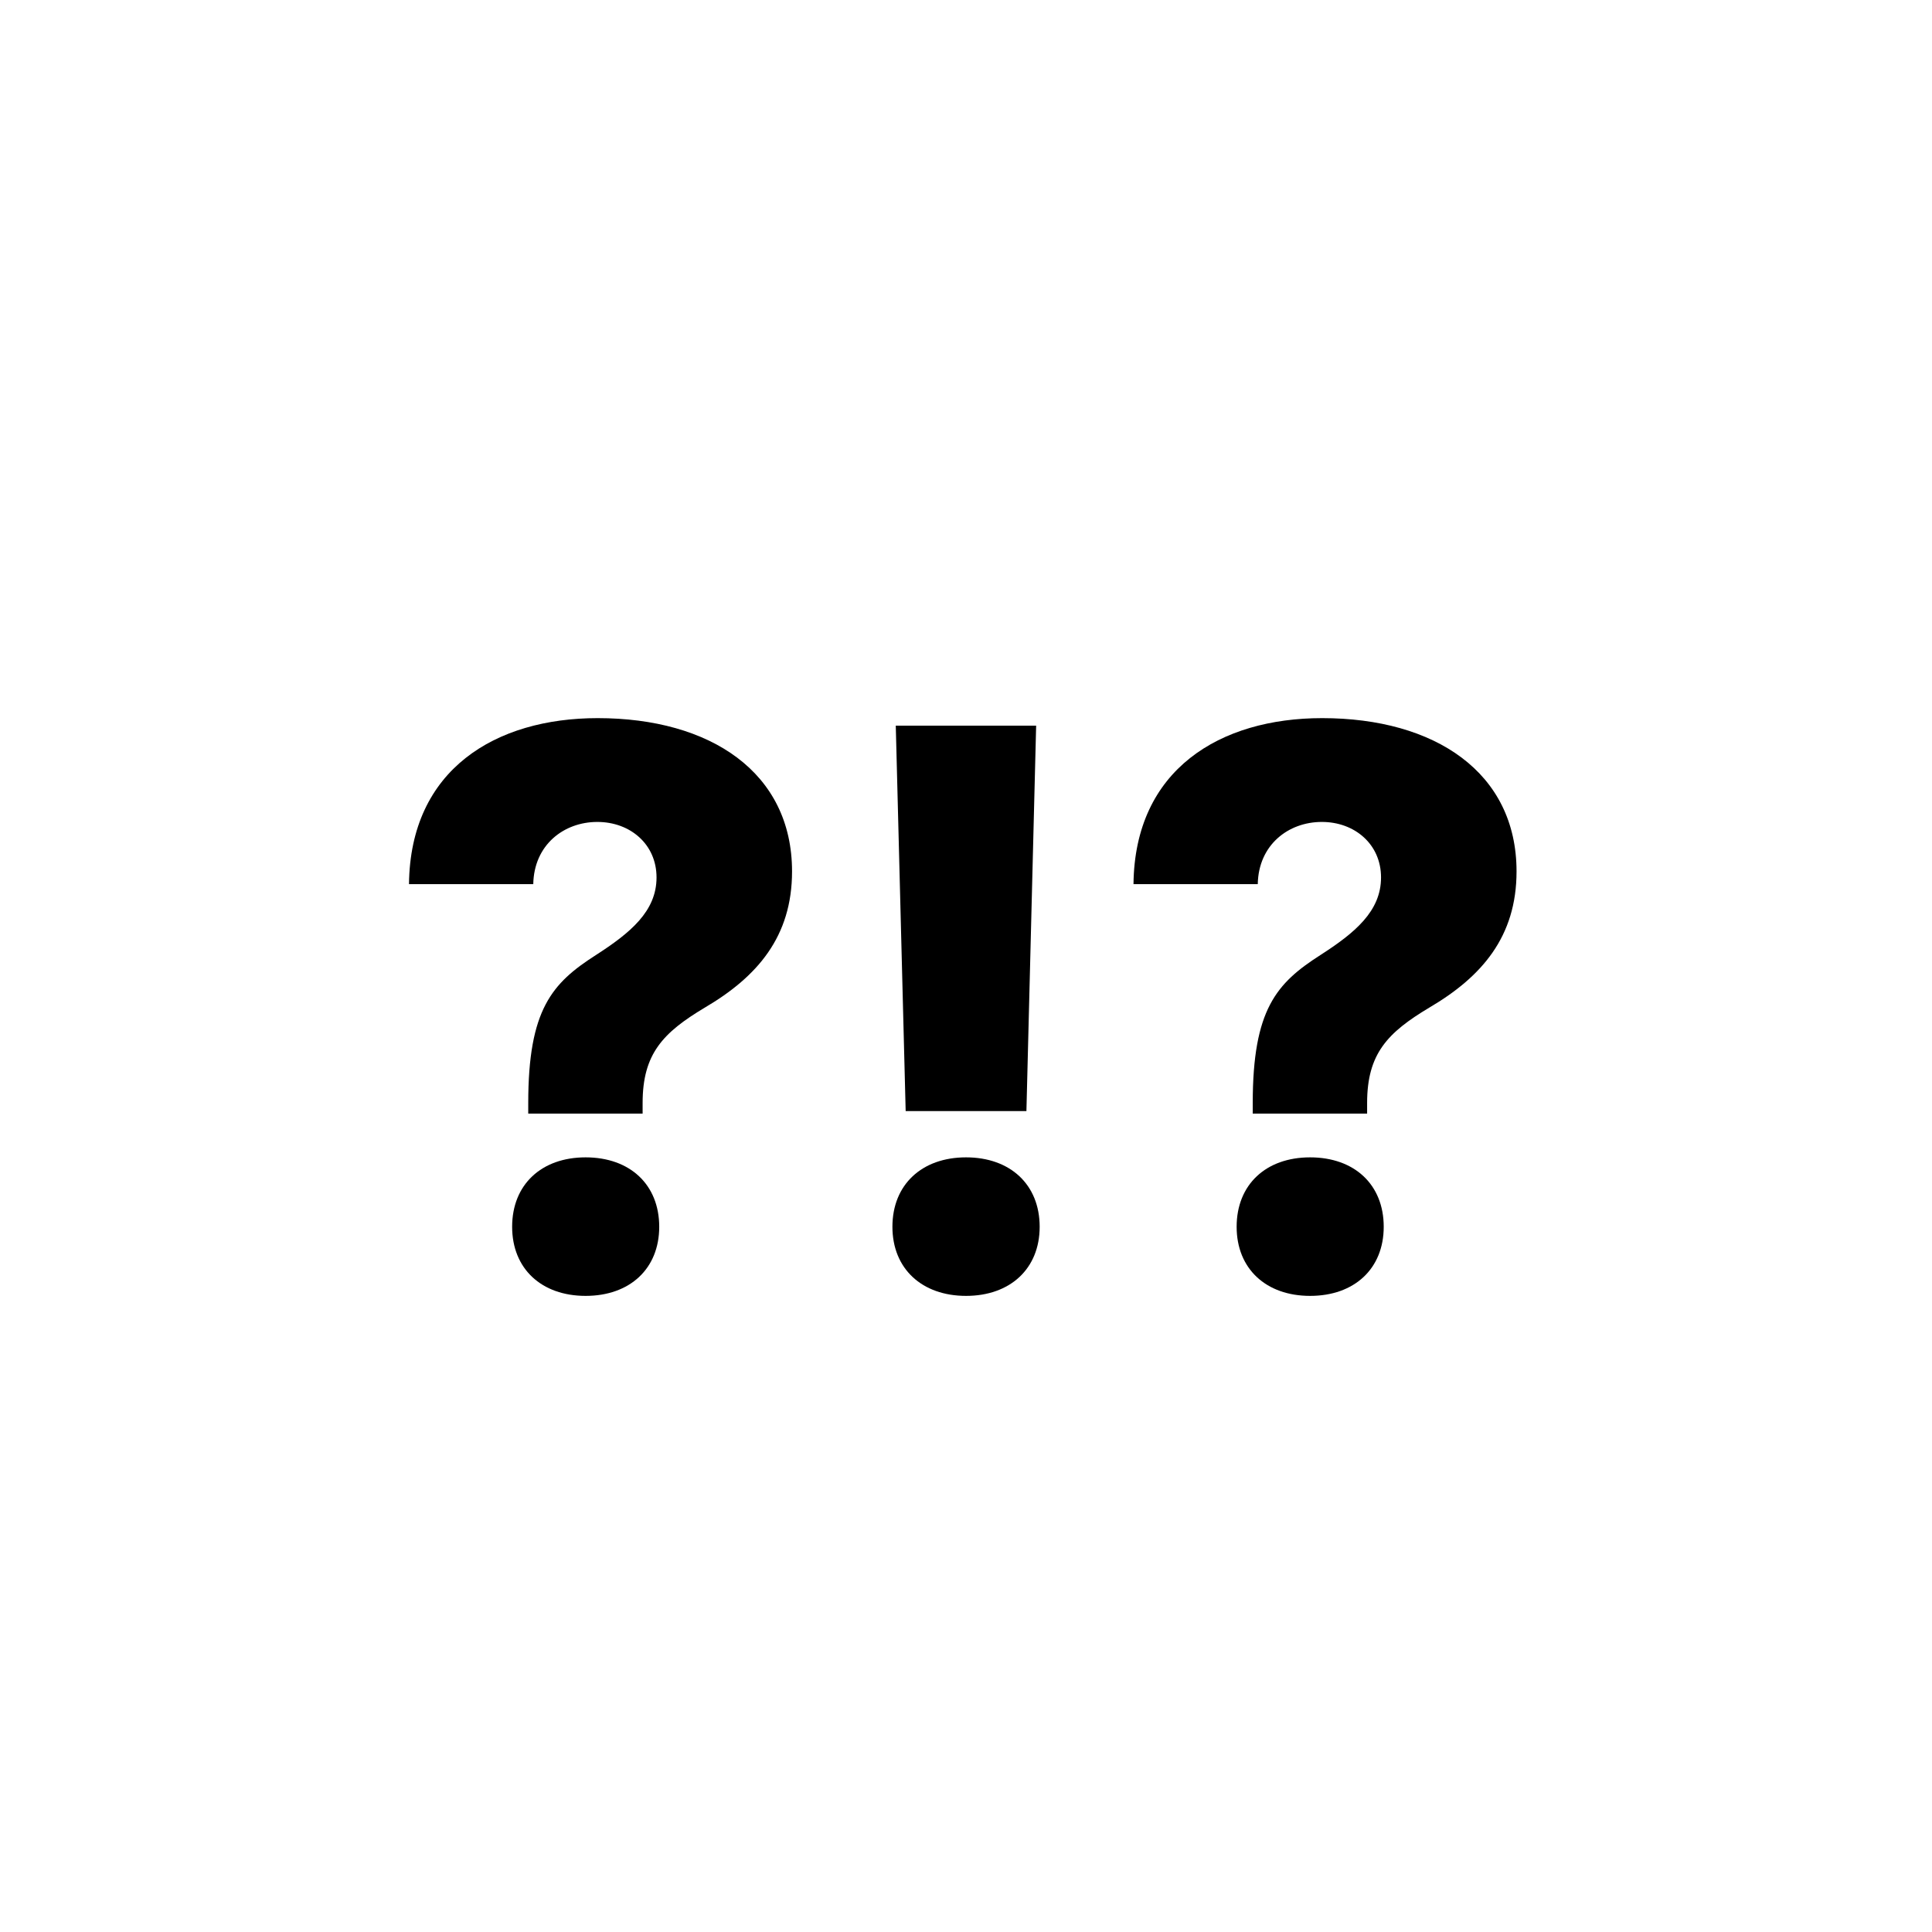
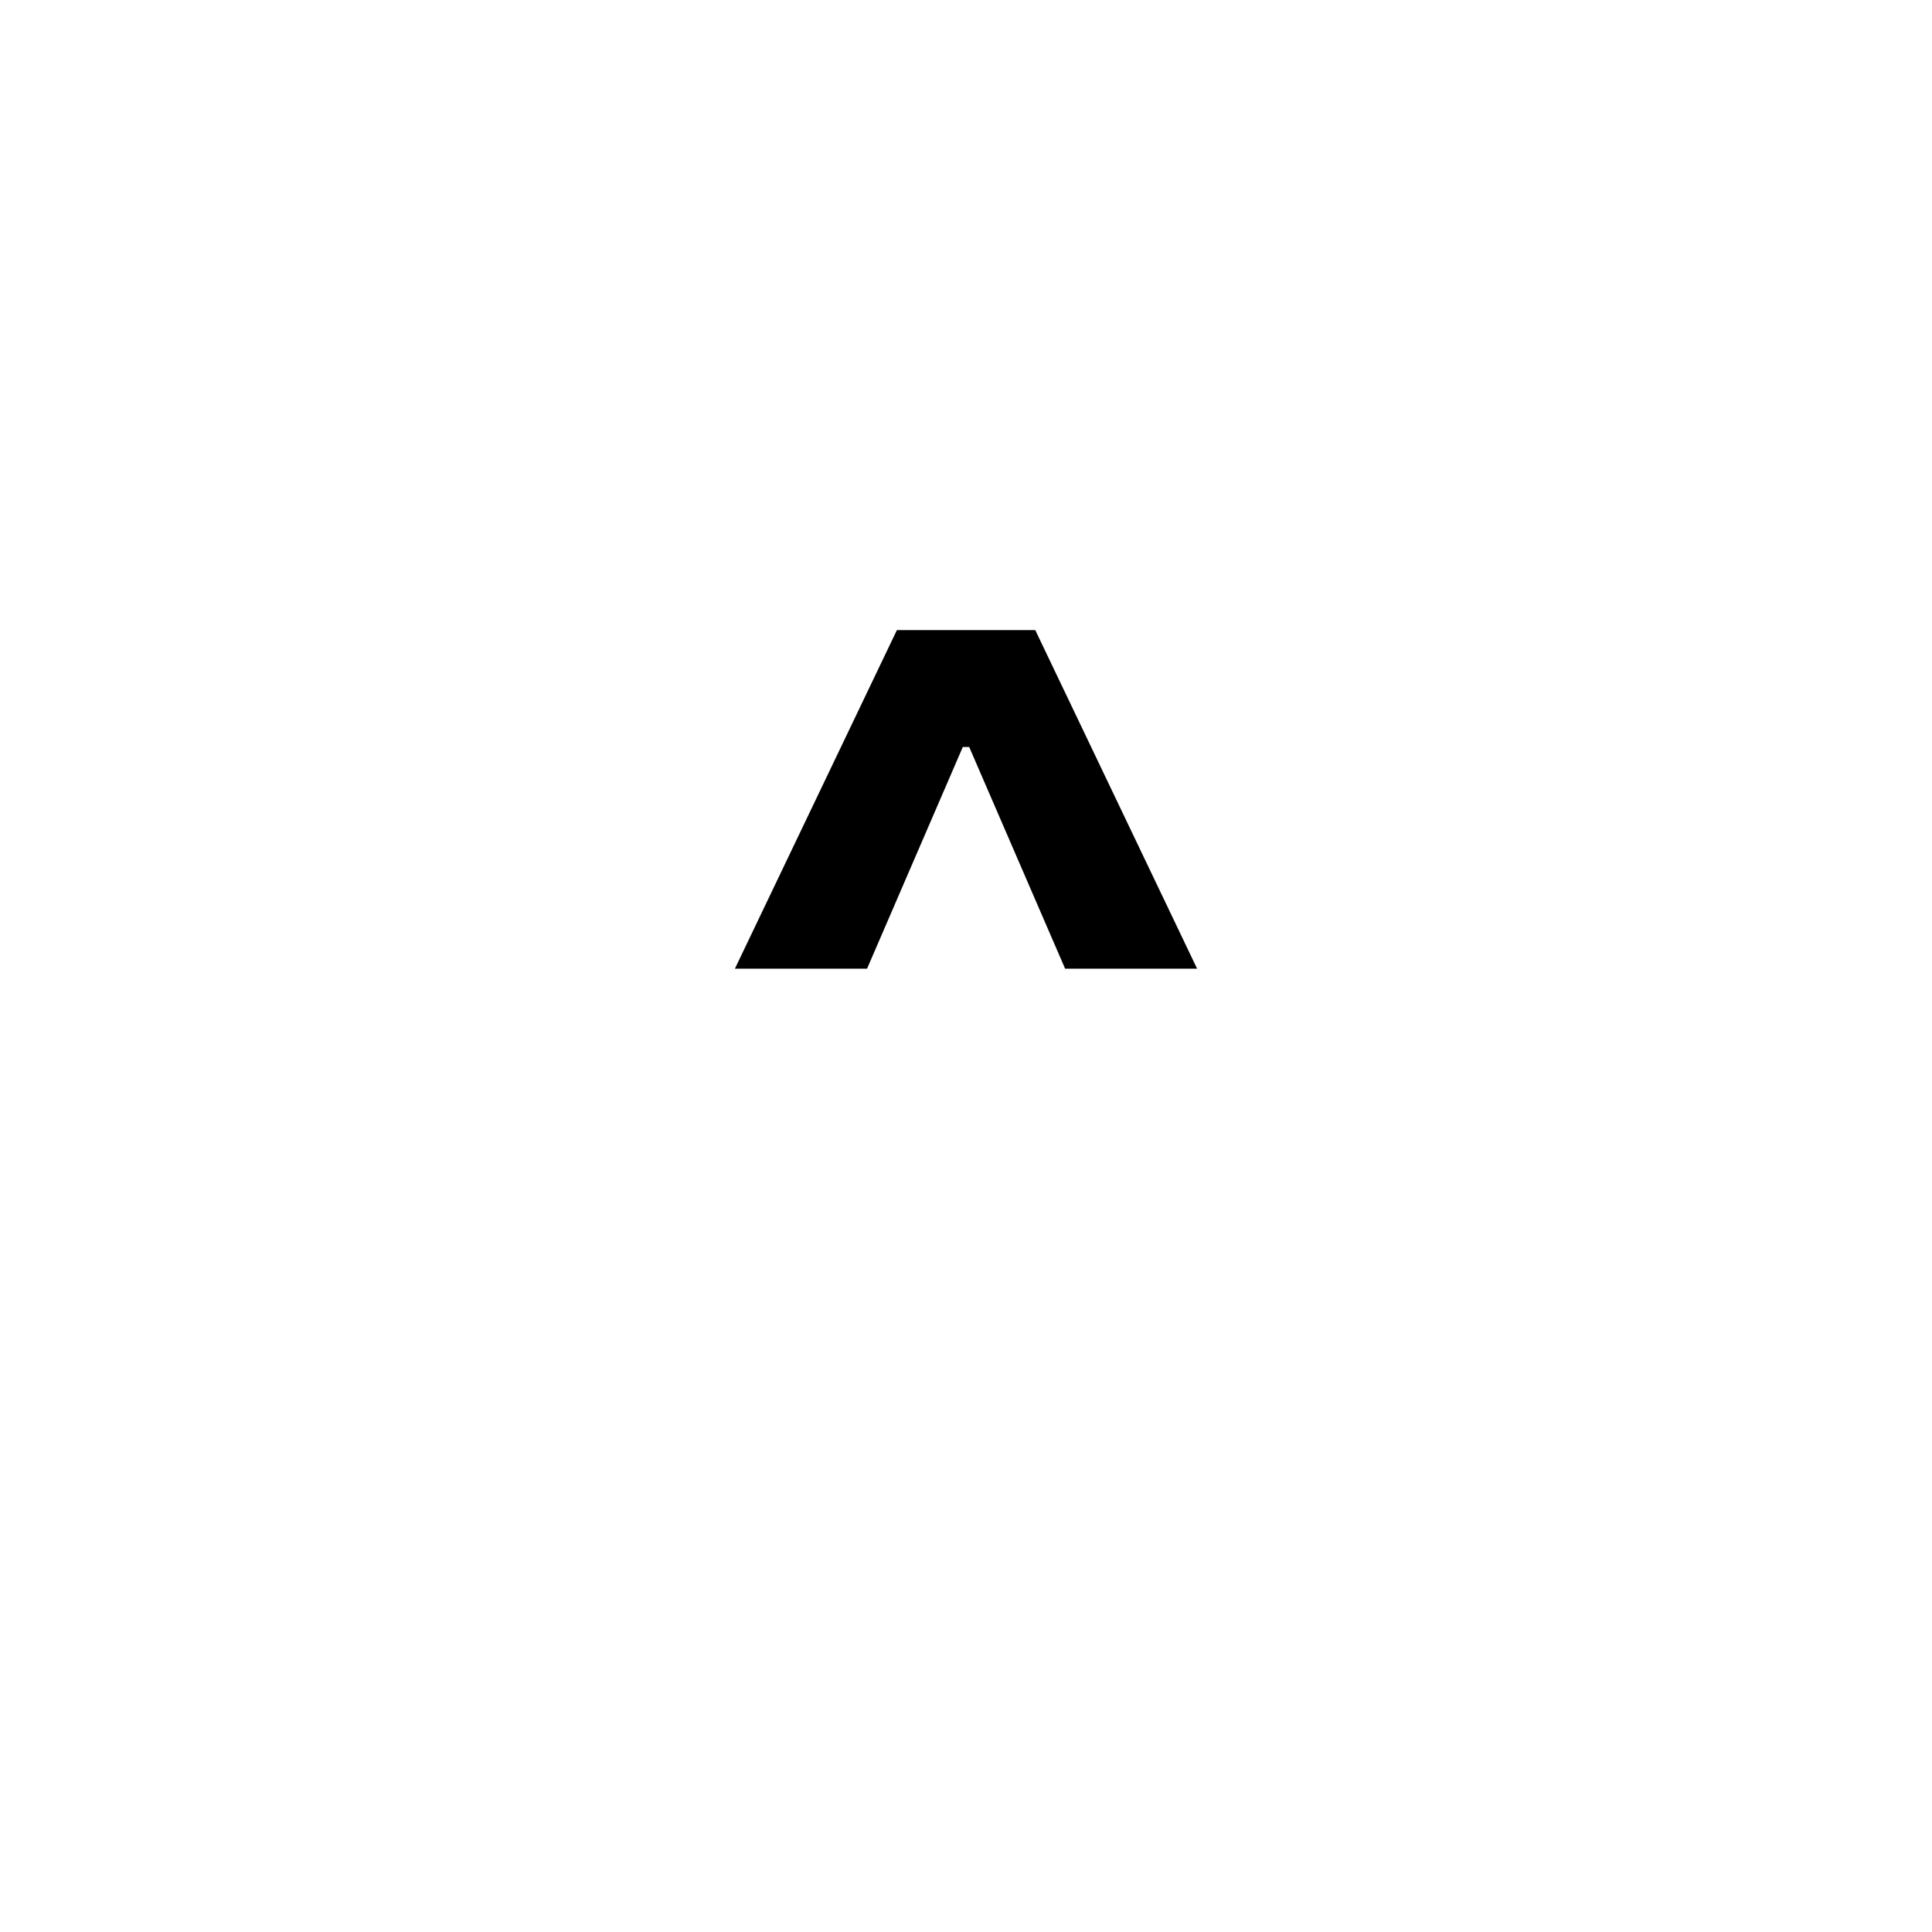
<svg xmlns="http://www.w3.org/2000/svg" width="180" height="180" viewBox="0 0 180 180" fill="none">
  <rect width="180" height="180" fill="white" />
-   <text x="90" y="120" font-family="Inter, -apple-system, BlinkMacSystemFont, Arial, sans-serif" font-size="72" font-weight="800" text-anchor="middle" fill="black">?!?</text>
+   <text x="90" y="130" font-family="Inter, -apple-system, BlinkMacSystemFont, Arial, sans-serif" font-size="100" font-weight="800" text-anchor="middle" fill="black">^</text>
</svg>
